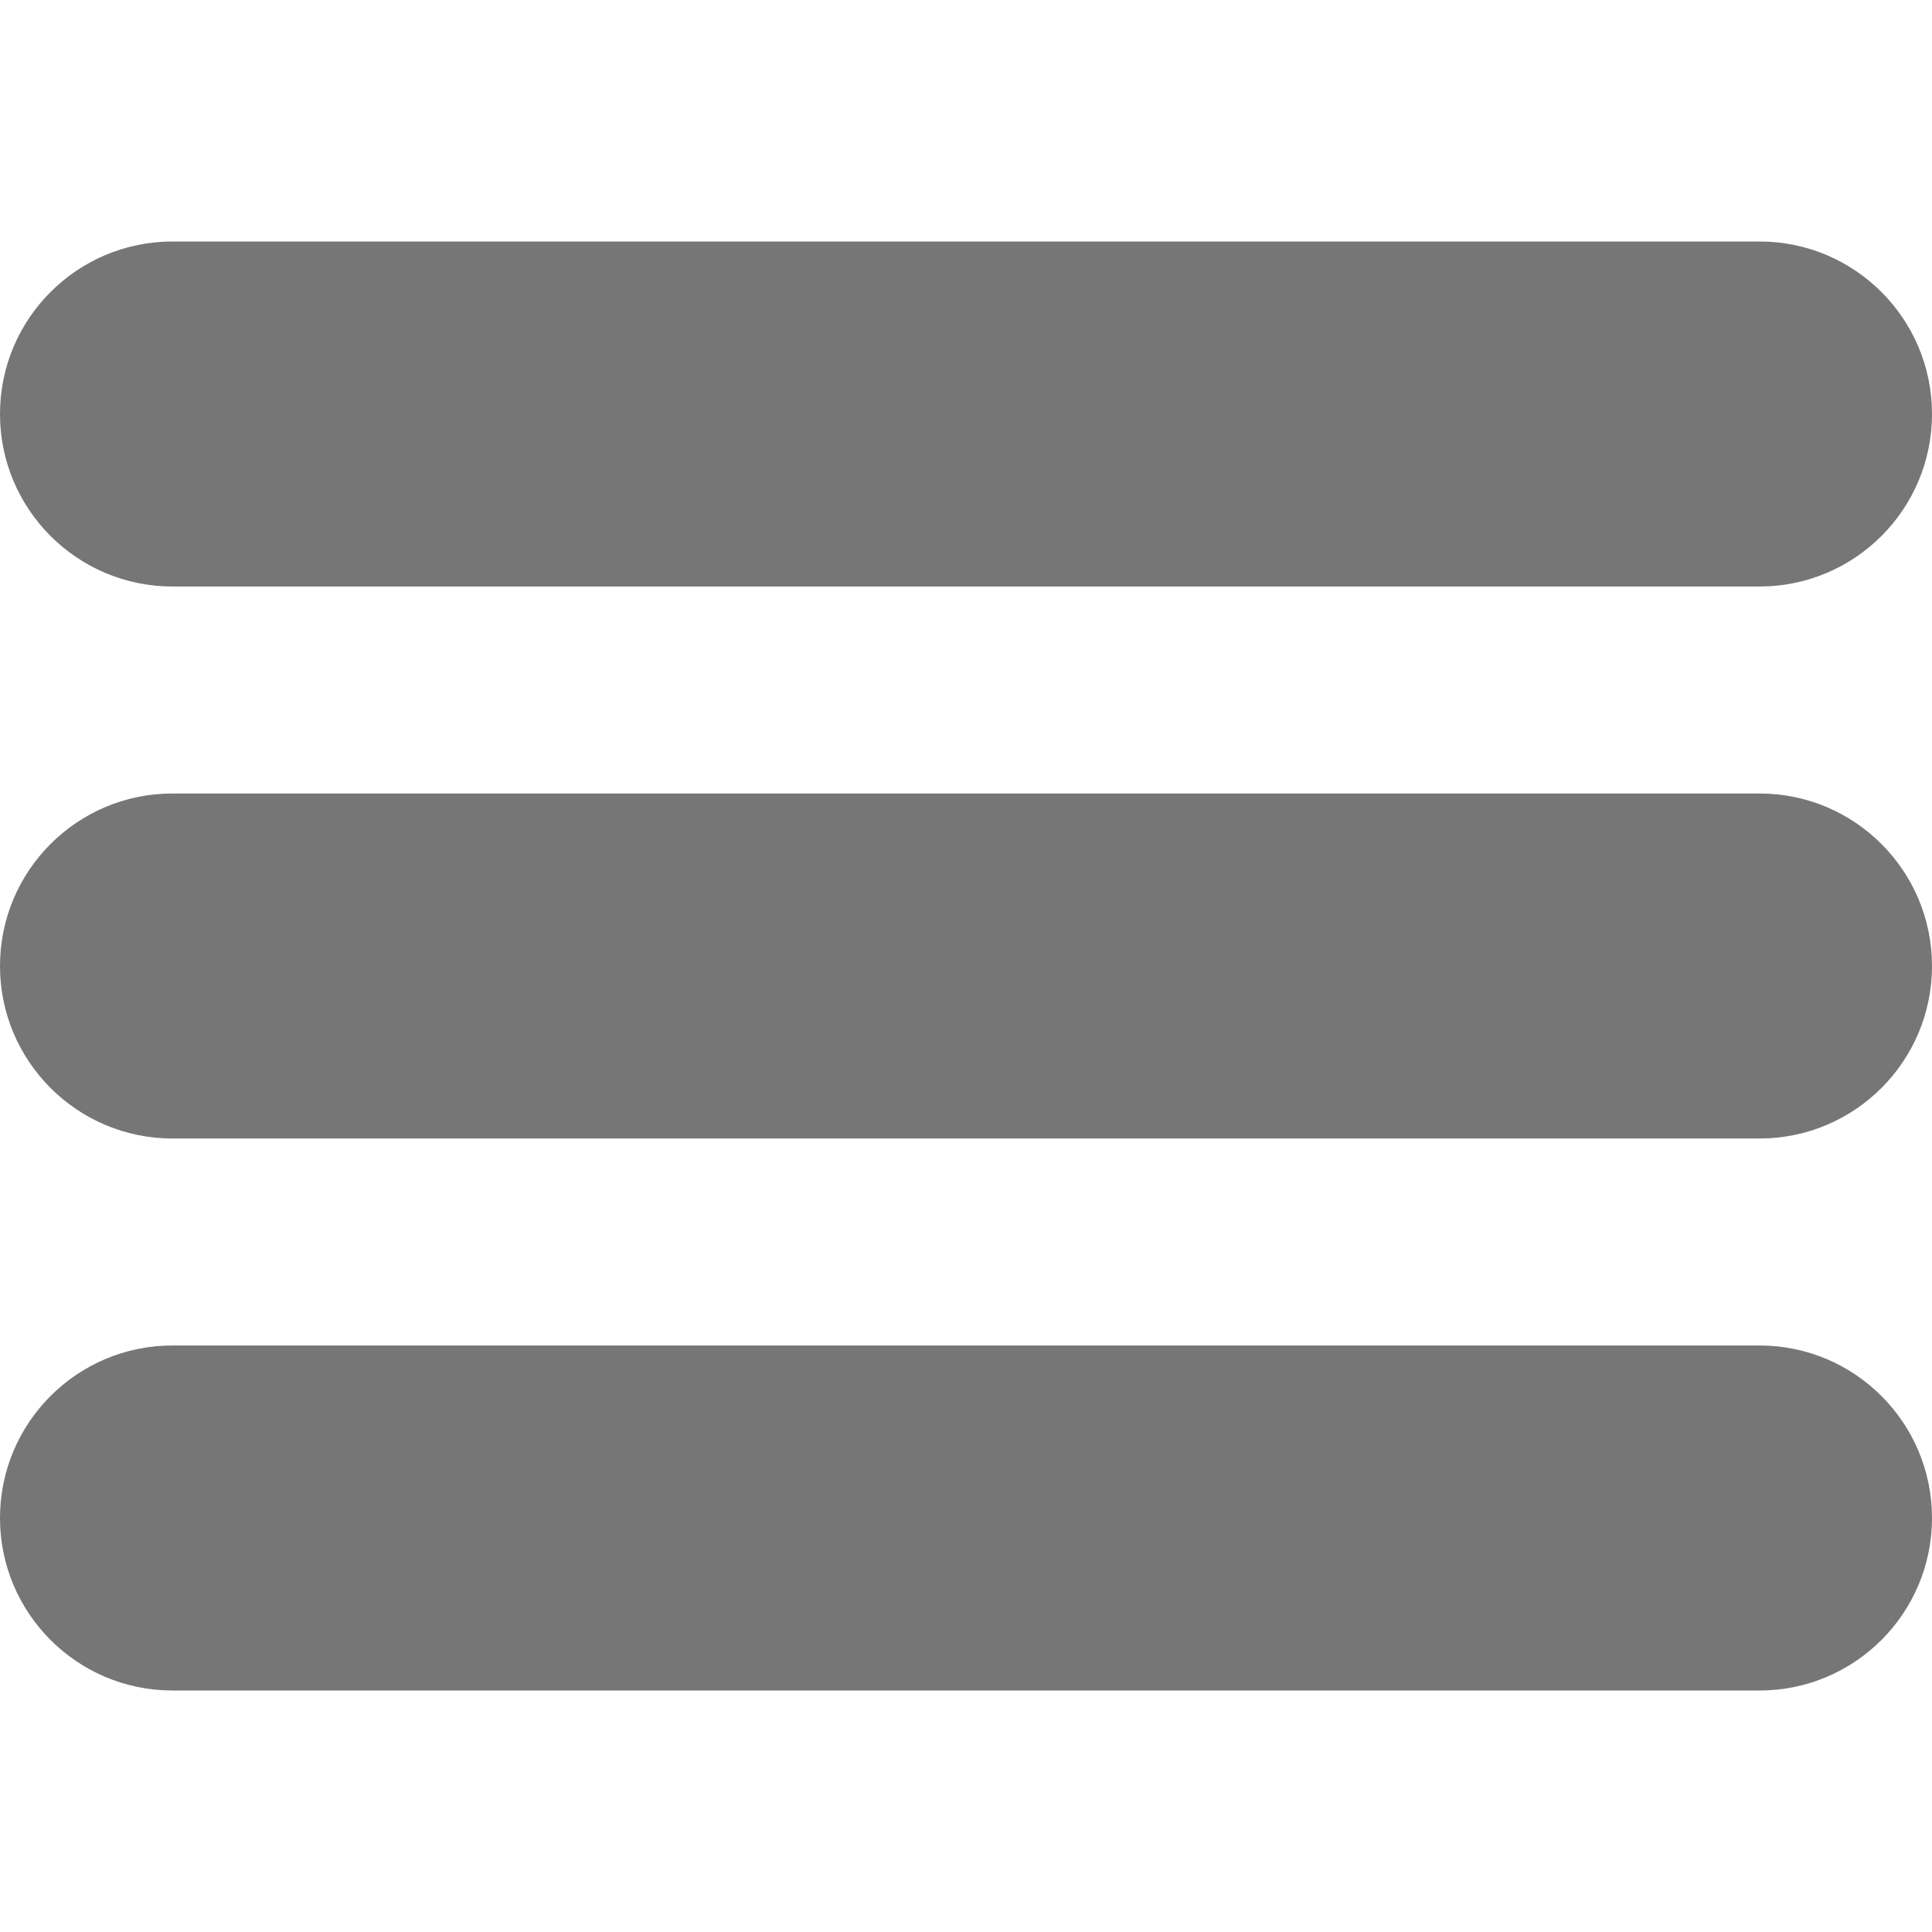
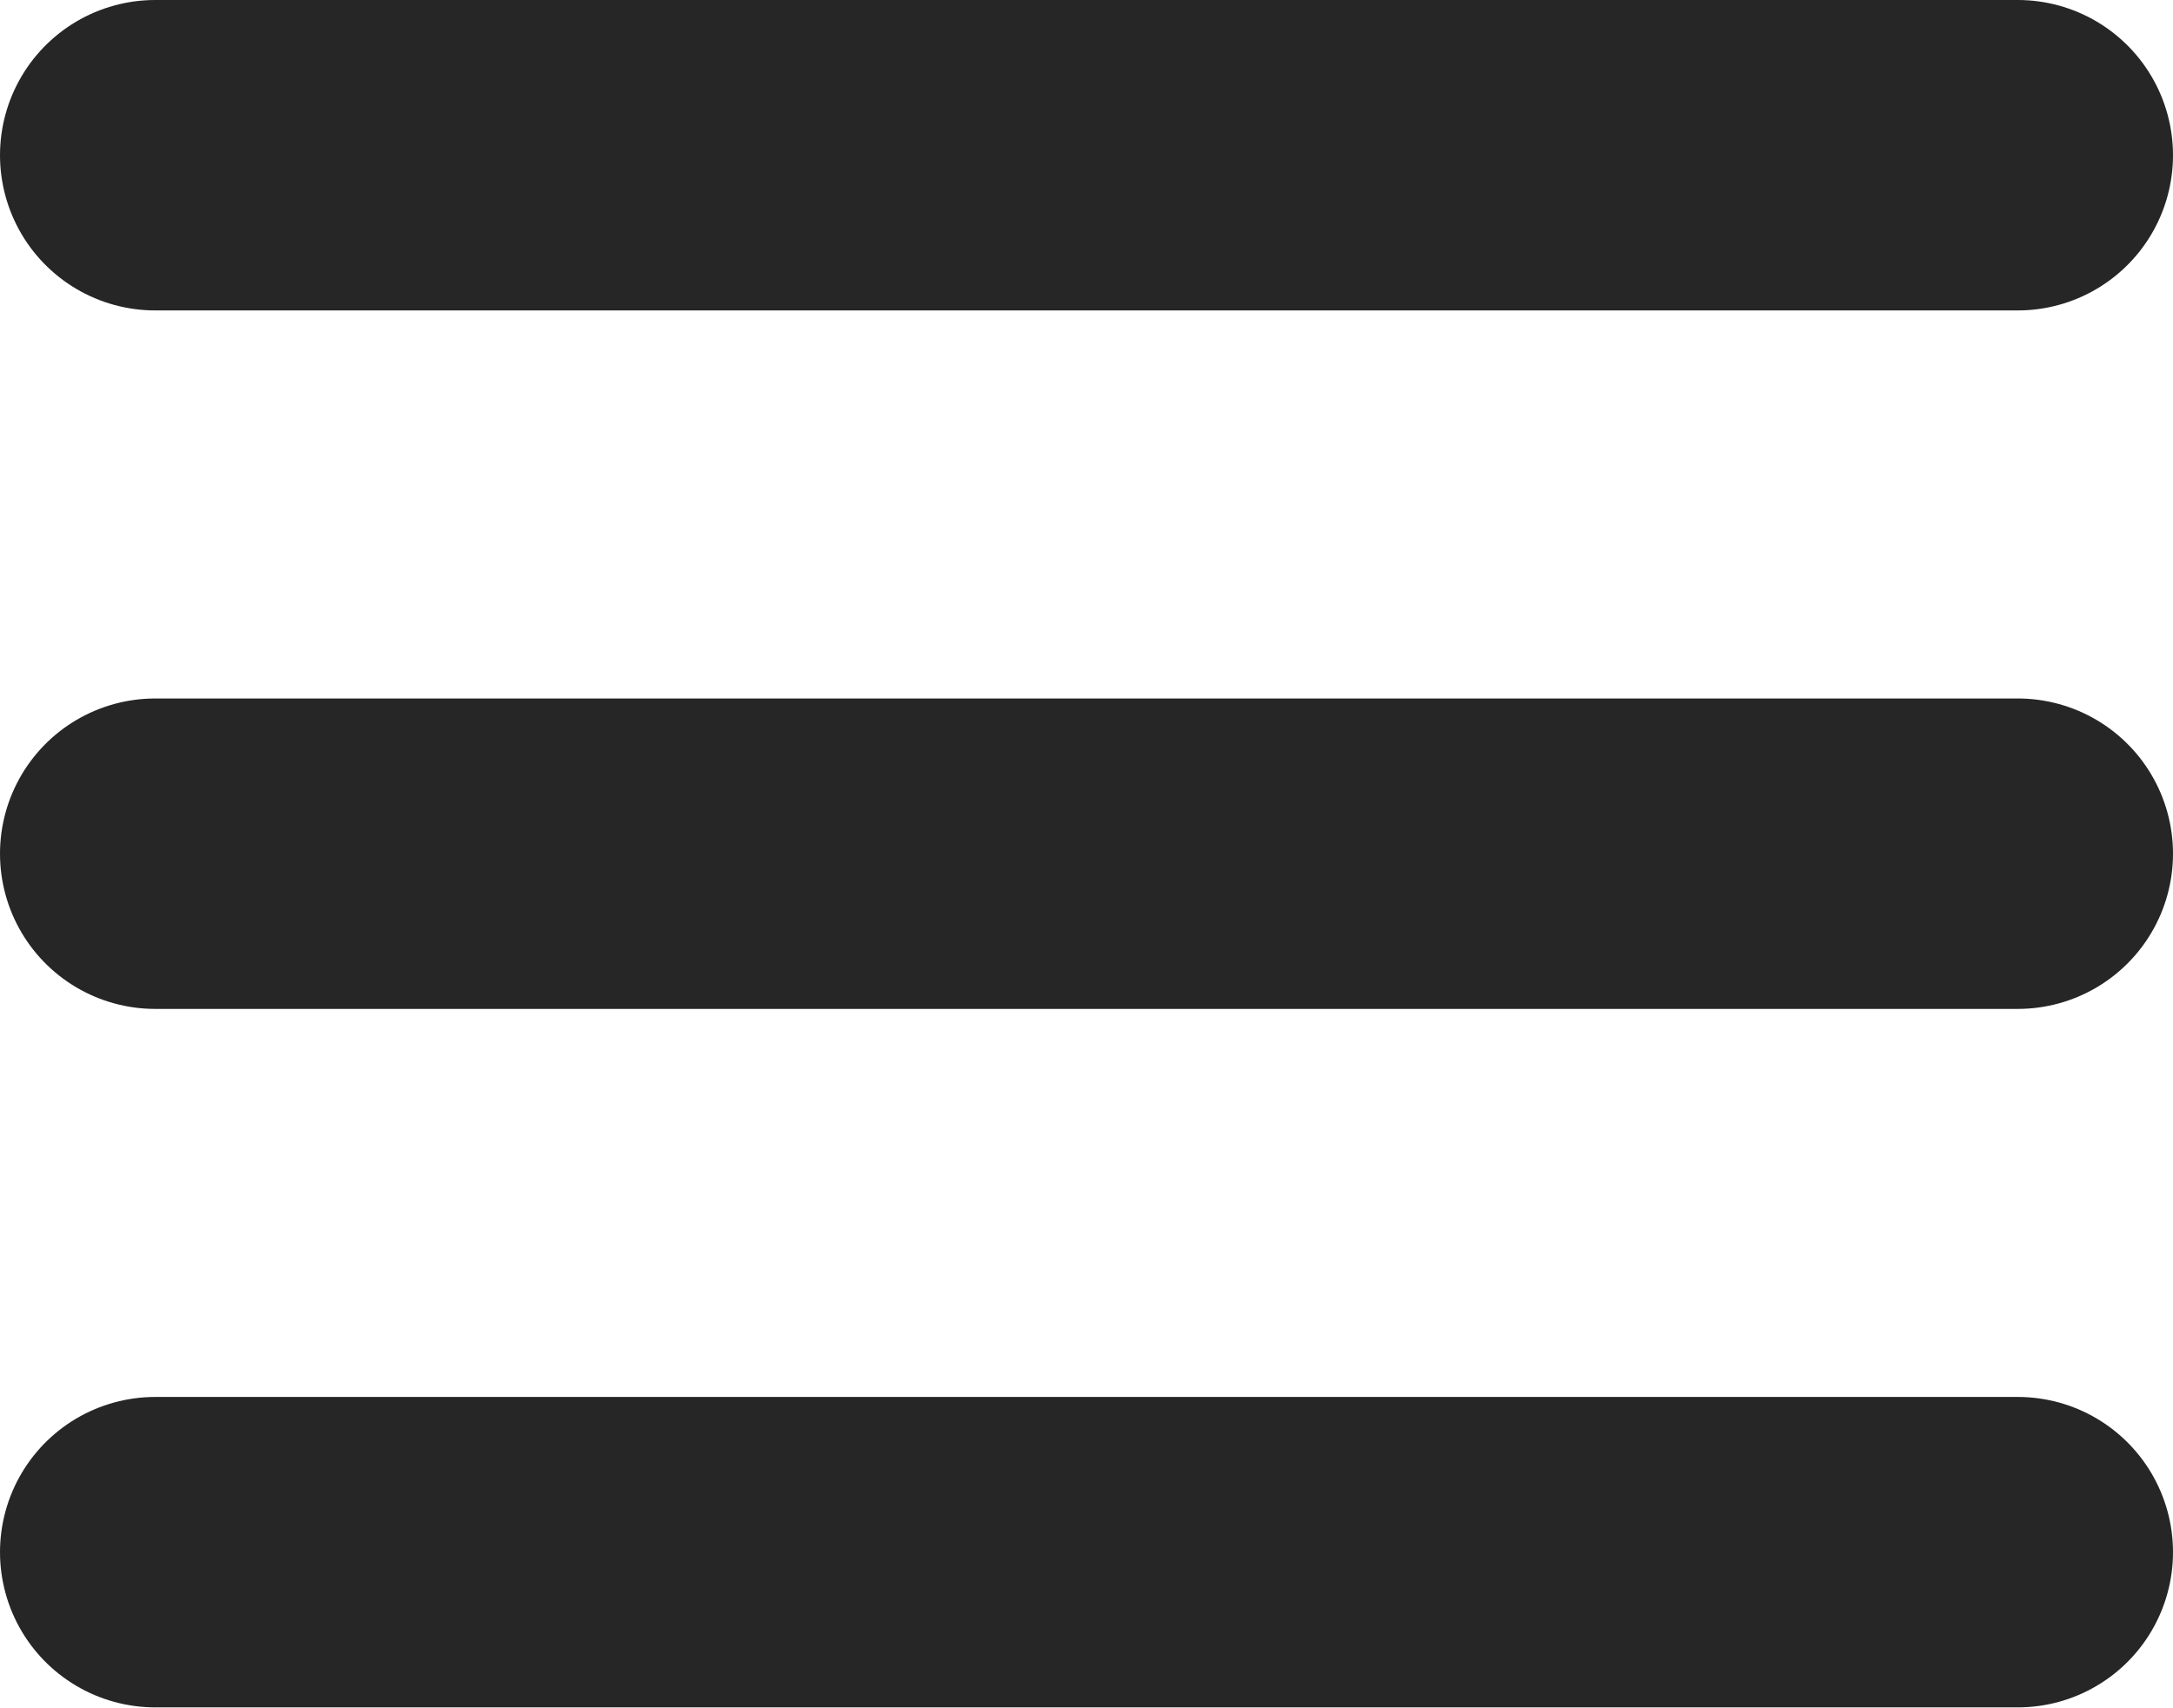
- <svg xmlns="http://www.w3.org/2000/svg" width="45" height="45" viewBox="0 0 45 45" fill="none">
-   <path fill-rule="evenodd" clip-rule="evenodd" d="M4.018 13.661H40.982C43.201 13.661 45 11.862 45 9.643C45 7.424 43.201 5.625 40.982 5.625H4.018C1.799 5.625 0 7.424 0 9.643C0 11.862 1.799 13.661 4.018 13.661ZM40.982 18.482H4.018C1.799 18.482 0 20.281 0 22.5C0 24.719 1.799 26.518 4.018 26.518H40.982C43.201 26.518 45 24.719 45 22.5C45 20.281 43.201 18.482 40.982 18.482ZM40.982 31.339H4.018C1.799 31.339 0 33.138 0 35.357C0 37.576 1.799 39.375 4.018 39.375H40.982C43.201 39.375 45 37.576 45 35.357C45 33.138 43.201 31.339 40.982 31.339Z" fill="#767676" />
+ <svg xmlns="http://www.w3.org/2000/svg" width="28" height="22" viewBox="0 0 28 22" fill="none">
+   <line x1="2" y1="2" x2="26" y2="2" stroke="#262626" stroke-width="4" stroke-linecap="round" />
+   <line x1="2" y1="11" x2="26" y2="11" stroke="#262626" stroke-width="4" stroke-linecap="round" />
+   <line x1="2" y1="20" x2="26" y2="20" stroke="#262626" stroke-width="4" stroke-linecap="round" />
</svg>
